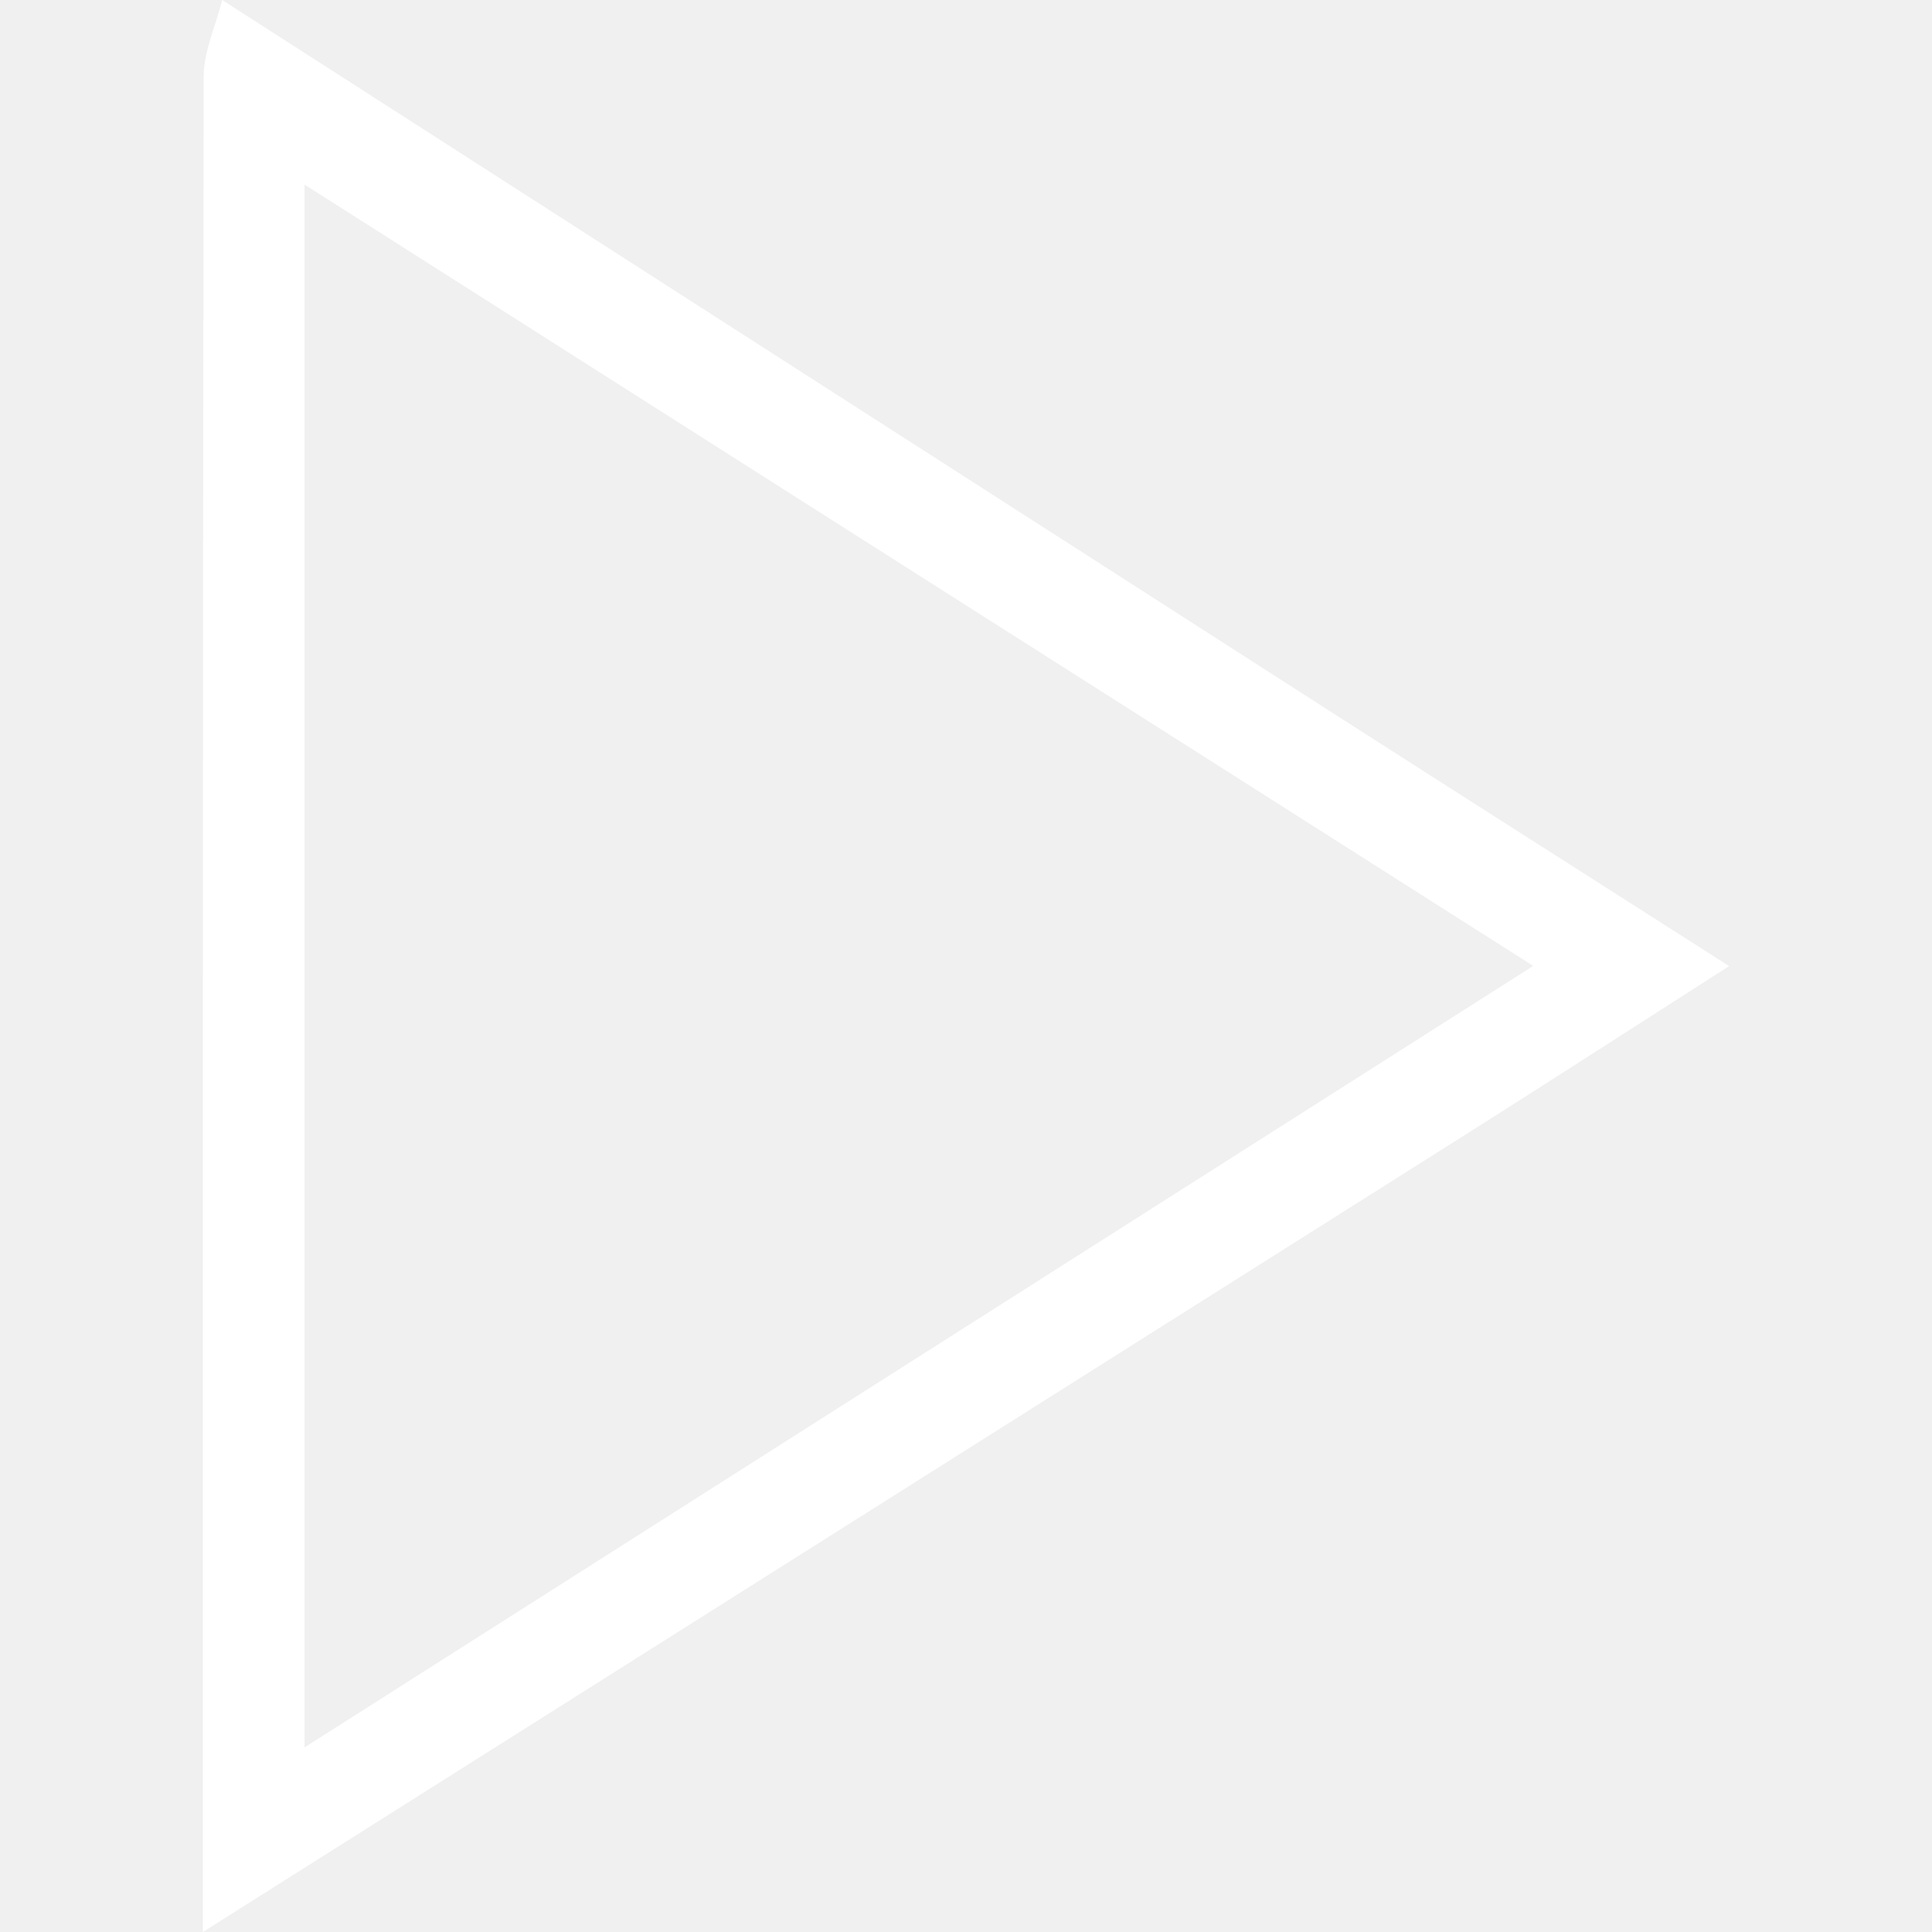
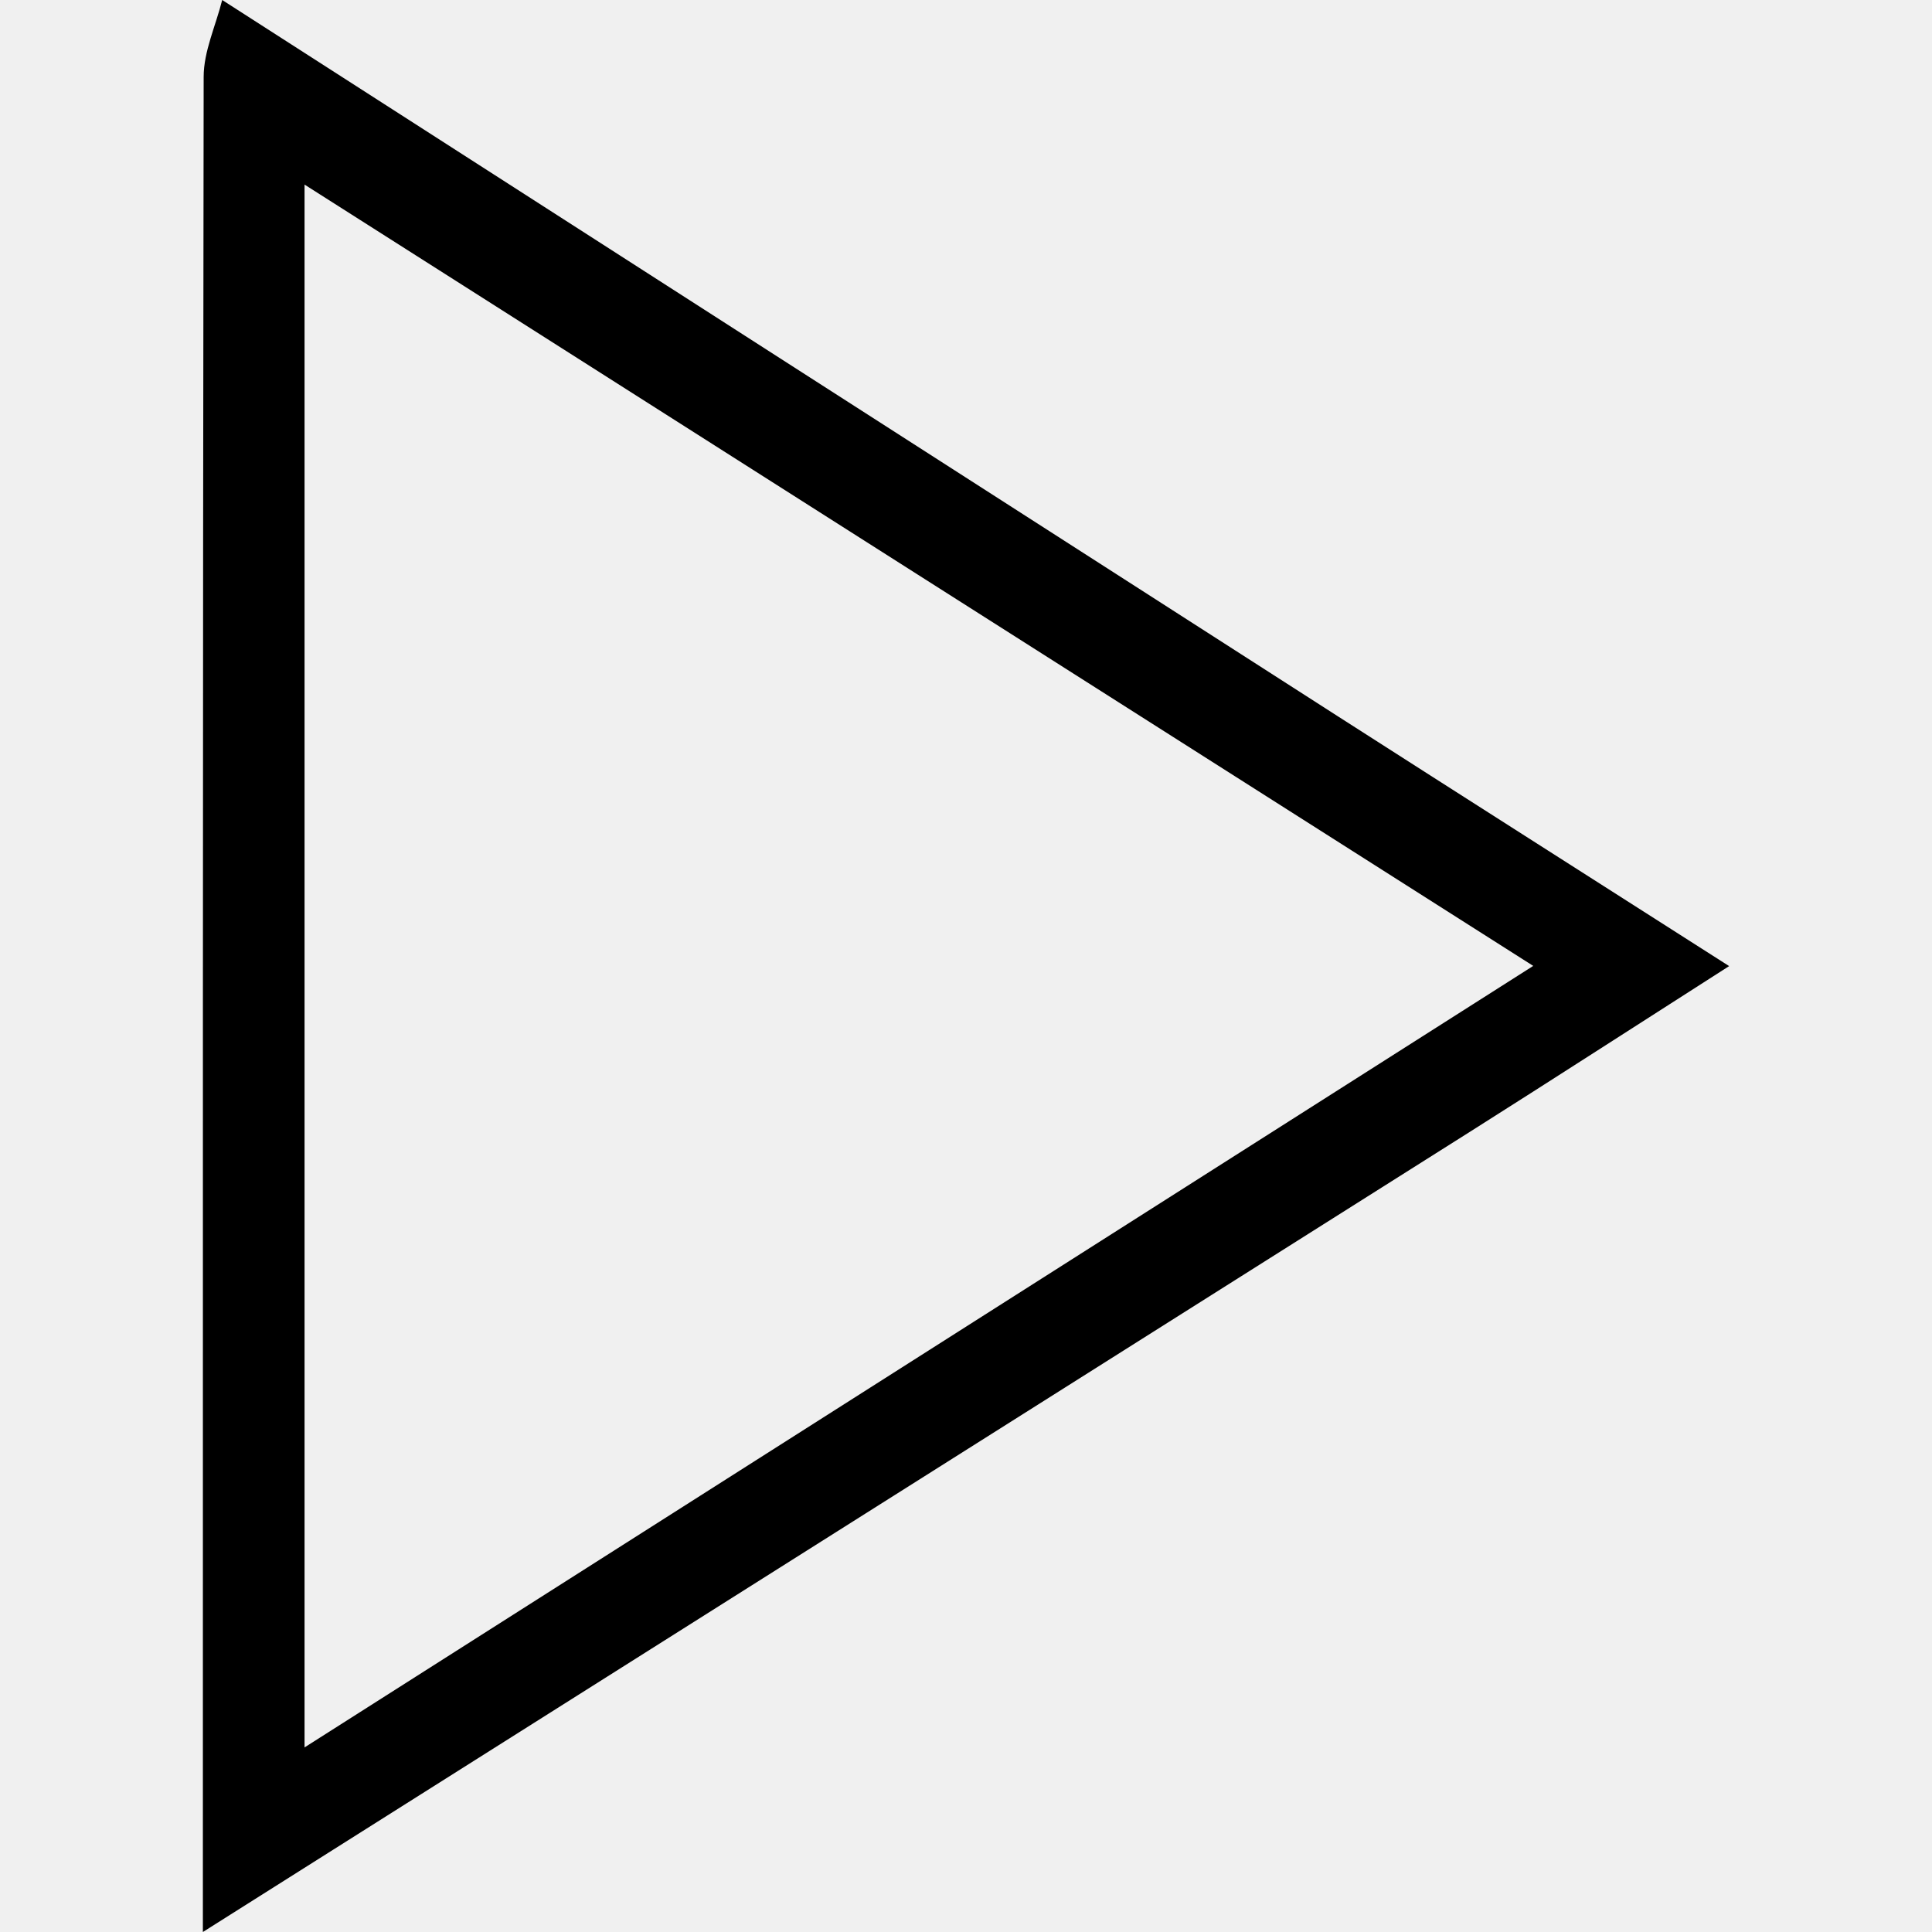
<svg xmlns="http://www.w3.org/2000/svg" width="500" height="500" viewBox="0 0 500 500" fill="none">
-   <path d="M57.503 0C153.753 61.812 249.952 123.624 346.251 185.385C378.873 206.292 411.596 227.098 447.5 250.025C423.311 265.478 402.001 279.265 380.59 292.799C271.211 361.883 161.883 430.916 52.504 500C52.504 339.966 52.454 179.931 52.706 19.897C52.706 13.281 55.837 6.666 57.503 0ZM78.814 47.773V452.227C185.466 384.406 289.239 318.402 396.8 249.975C289.239 181.598 185.415 115.594 78.814 47.773Z" fill="white" />
+   <path d="M57.503 0C153.753 61.812 249.952 123.624 346.251 185.385C378.873 206.292 411.596 227.098 447.5 250.025C423.311 265.478 402.001 279.265 380.59 292.799C271.211 361.883 161.883 430.916 52.504 500C52.504 339.966 52.454 179.931 52.706 19.897C52.706 13.281 55.837 6.666 57.503 0ZM78.814 47.773V452.227C185.466 384.406 289.239 318.402 396.8 249.975C289.239 181.598 185.415 115.594 78.814 47.773Z" fill="black" />
</svg>
